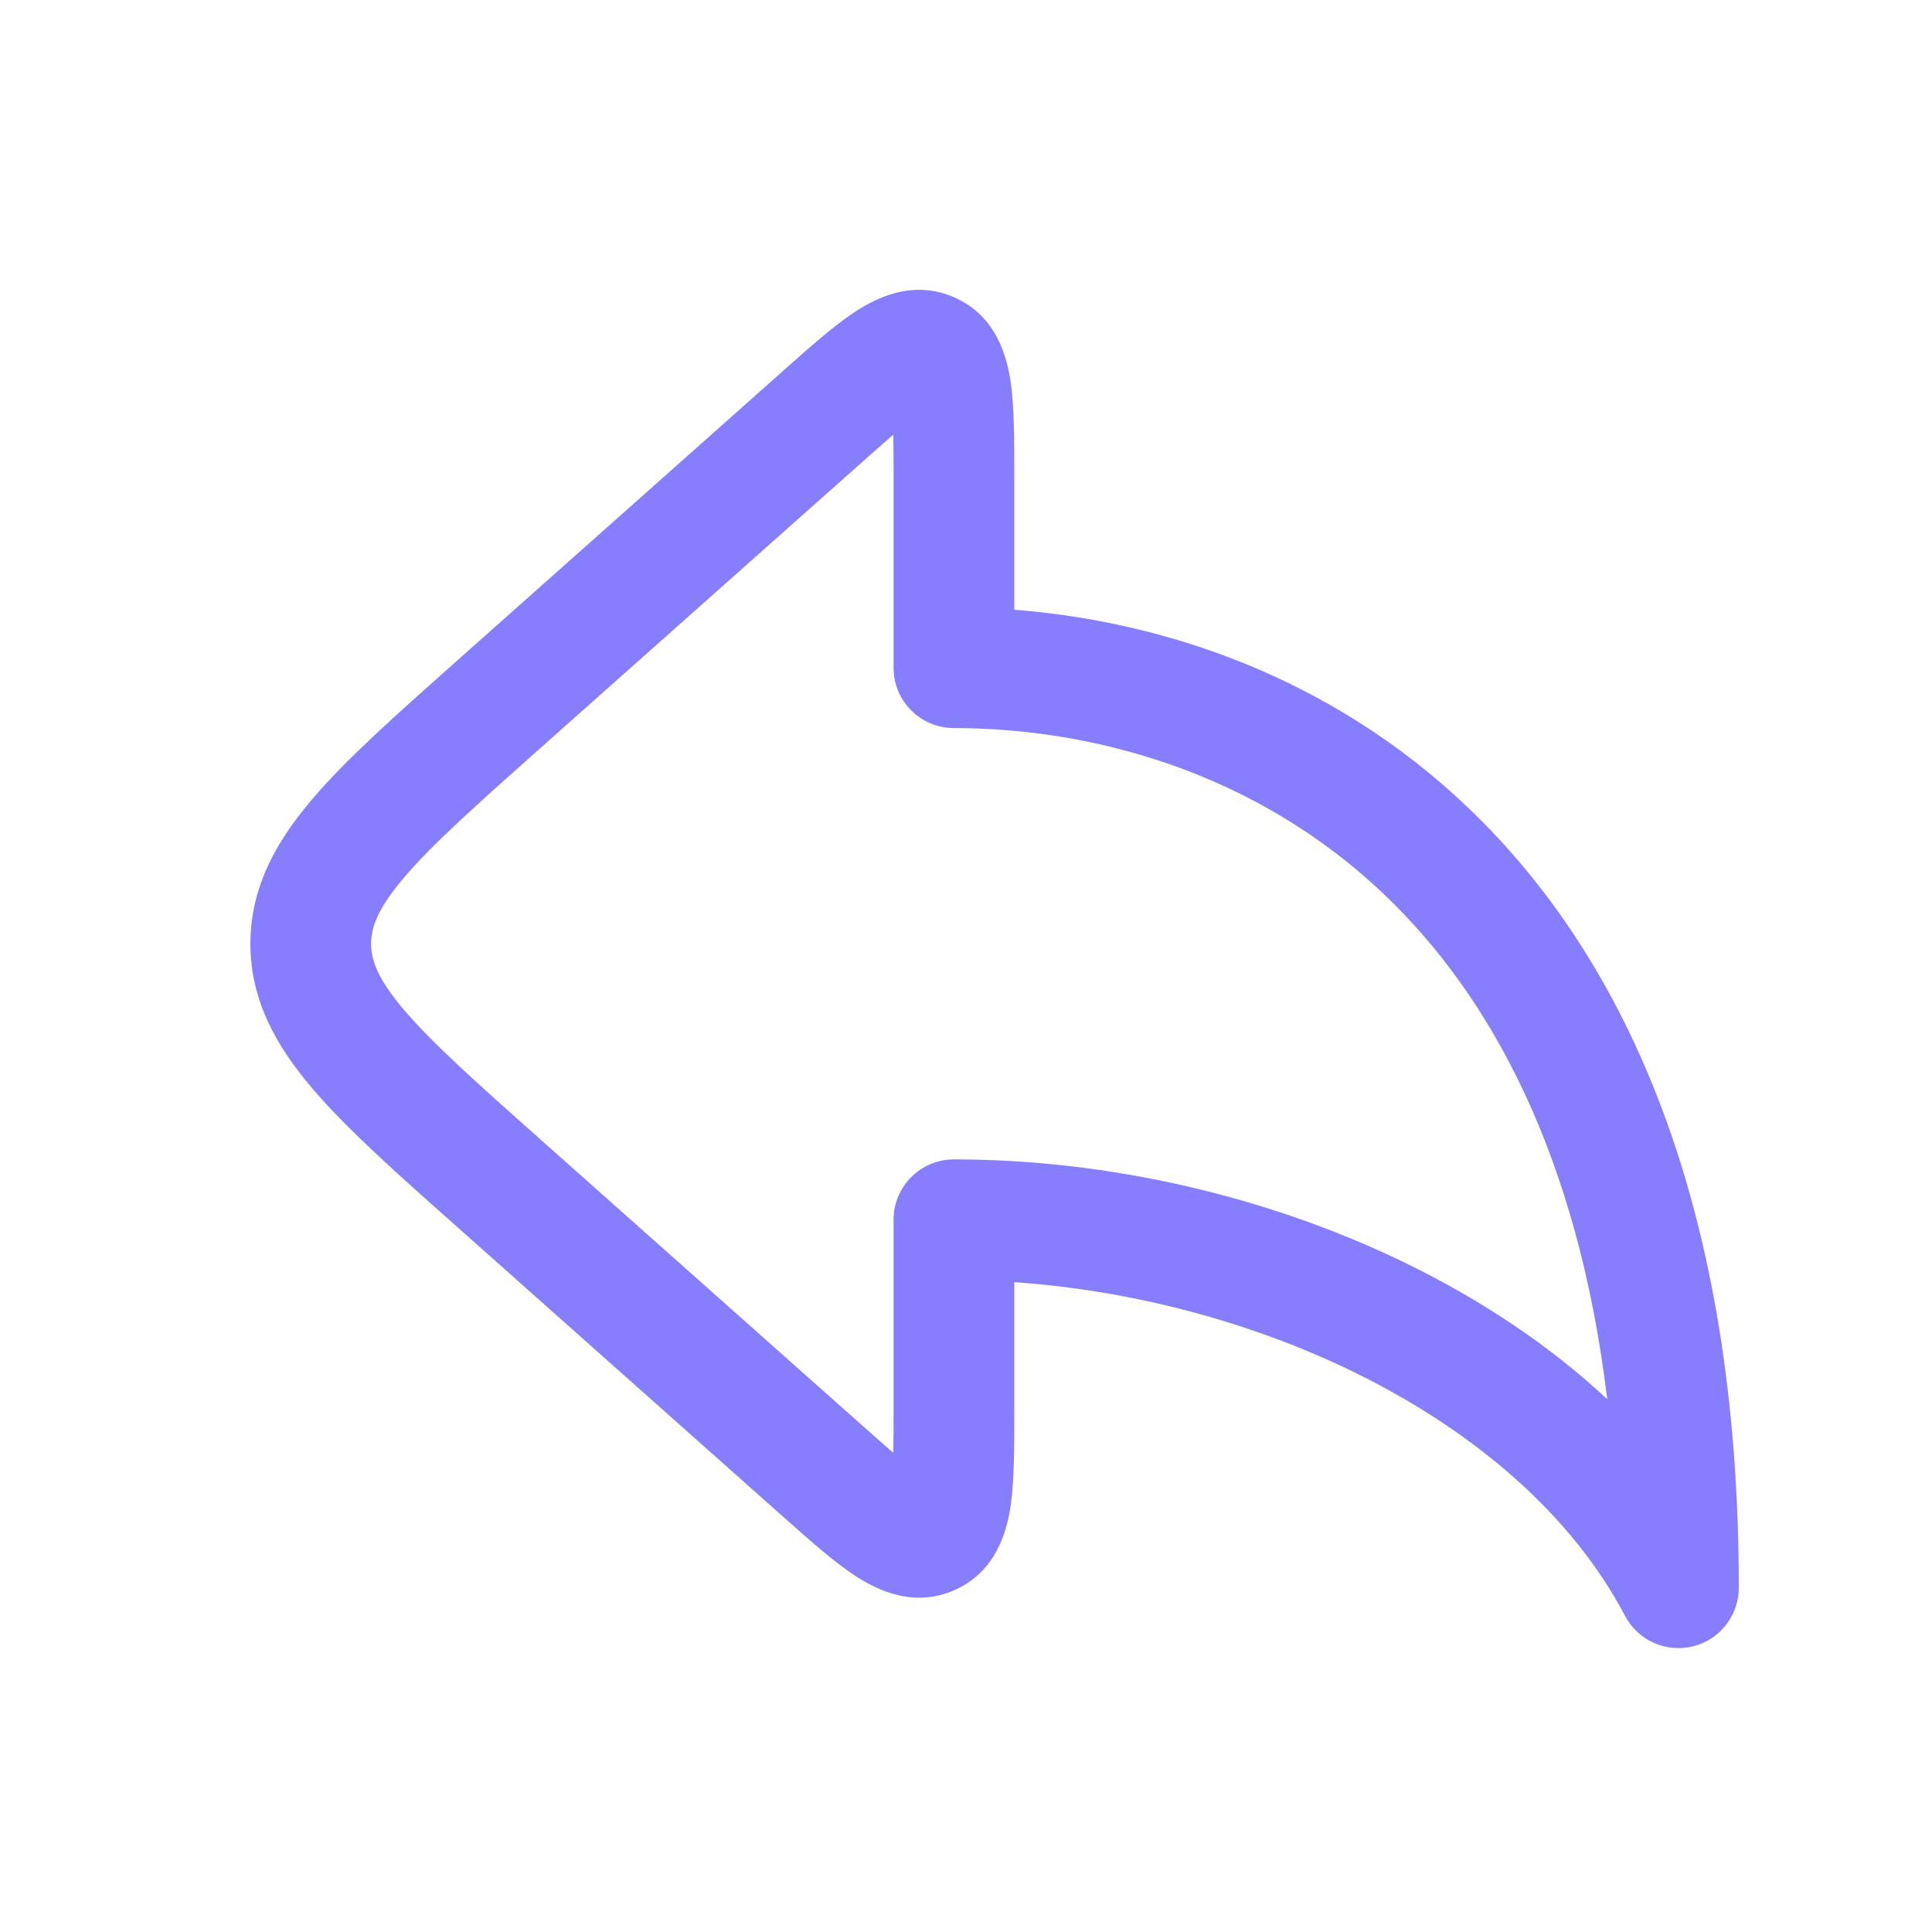
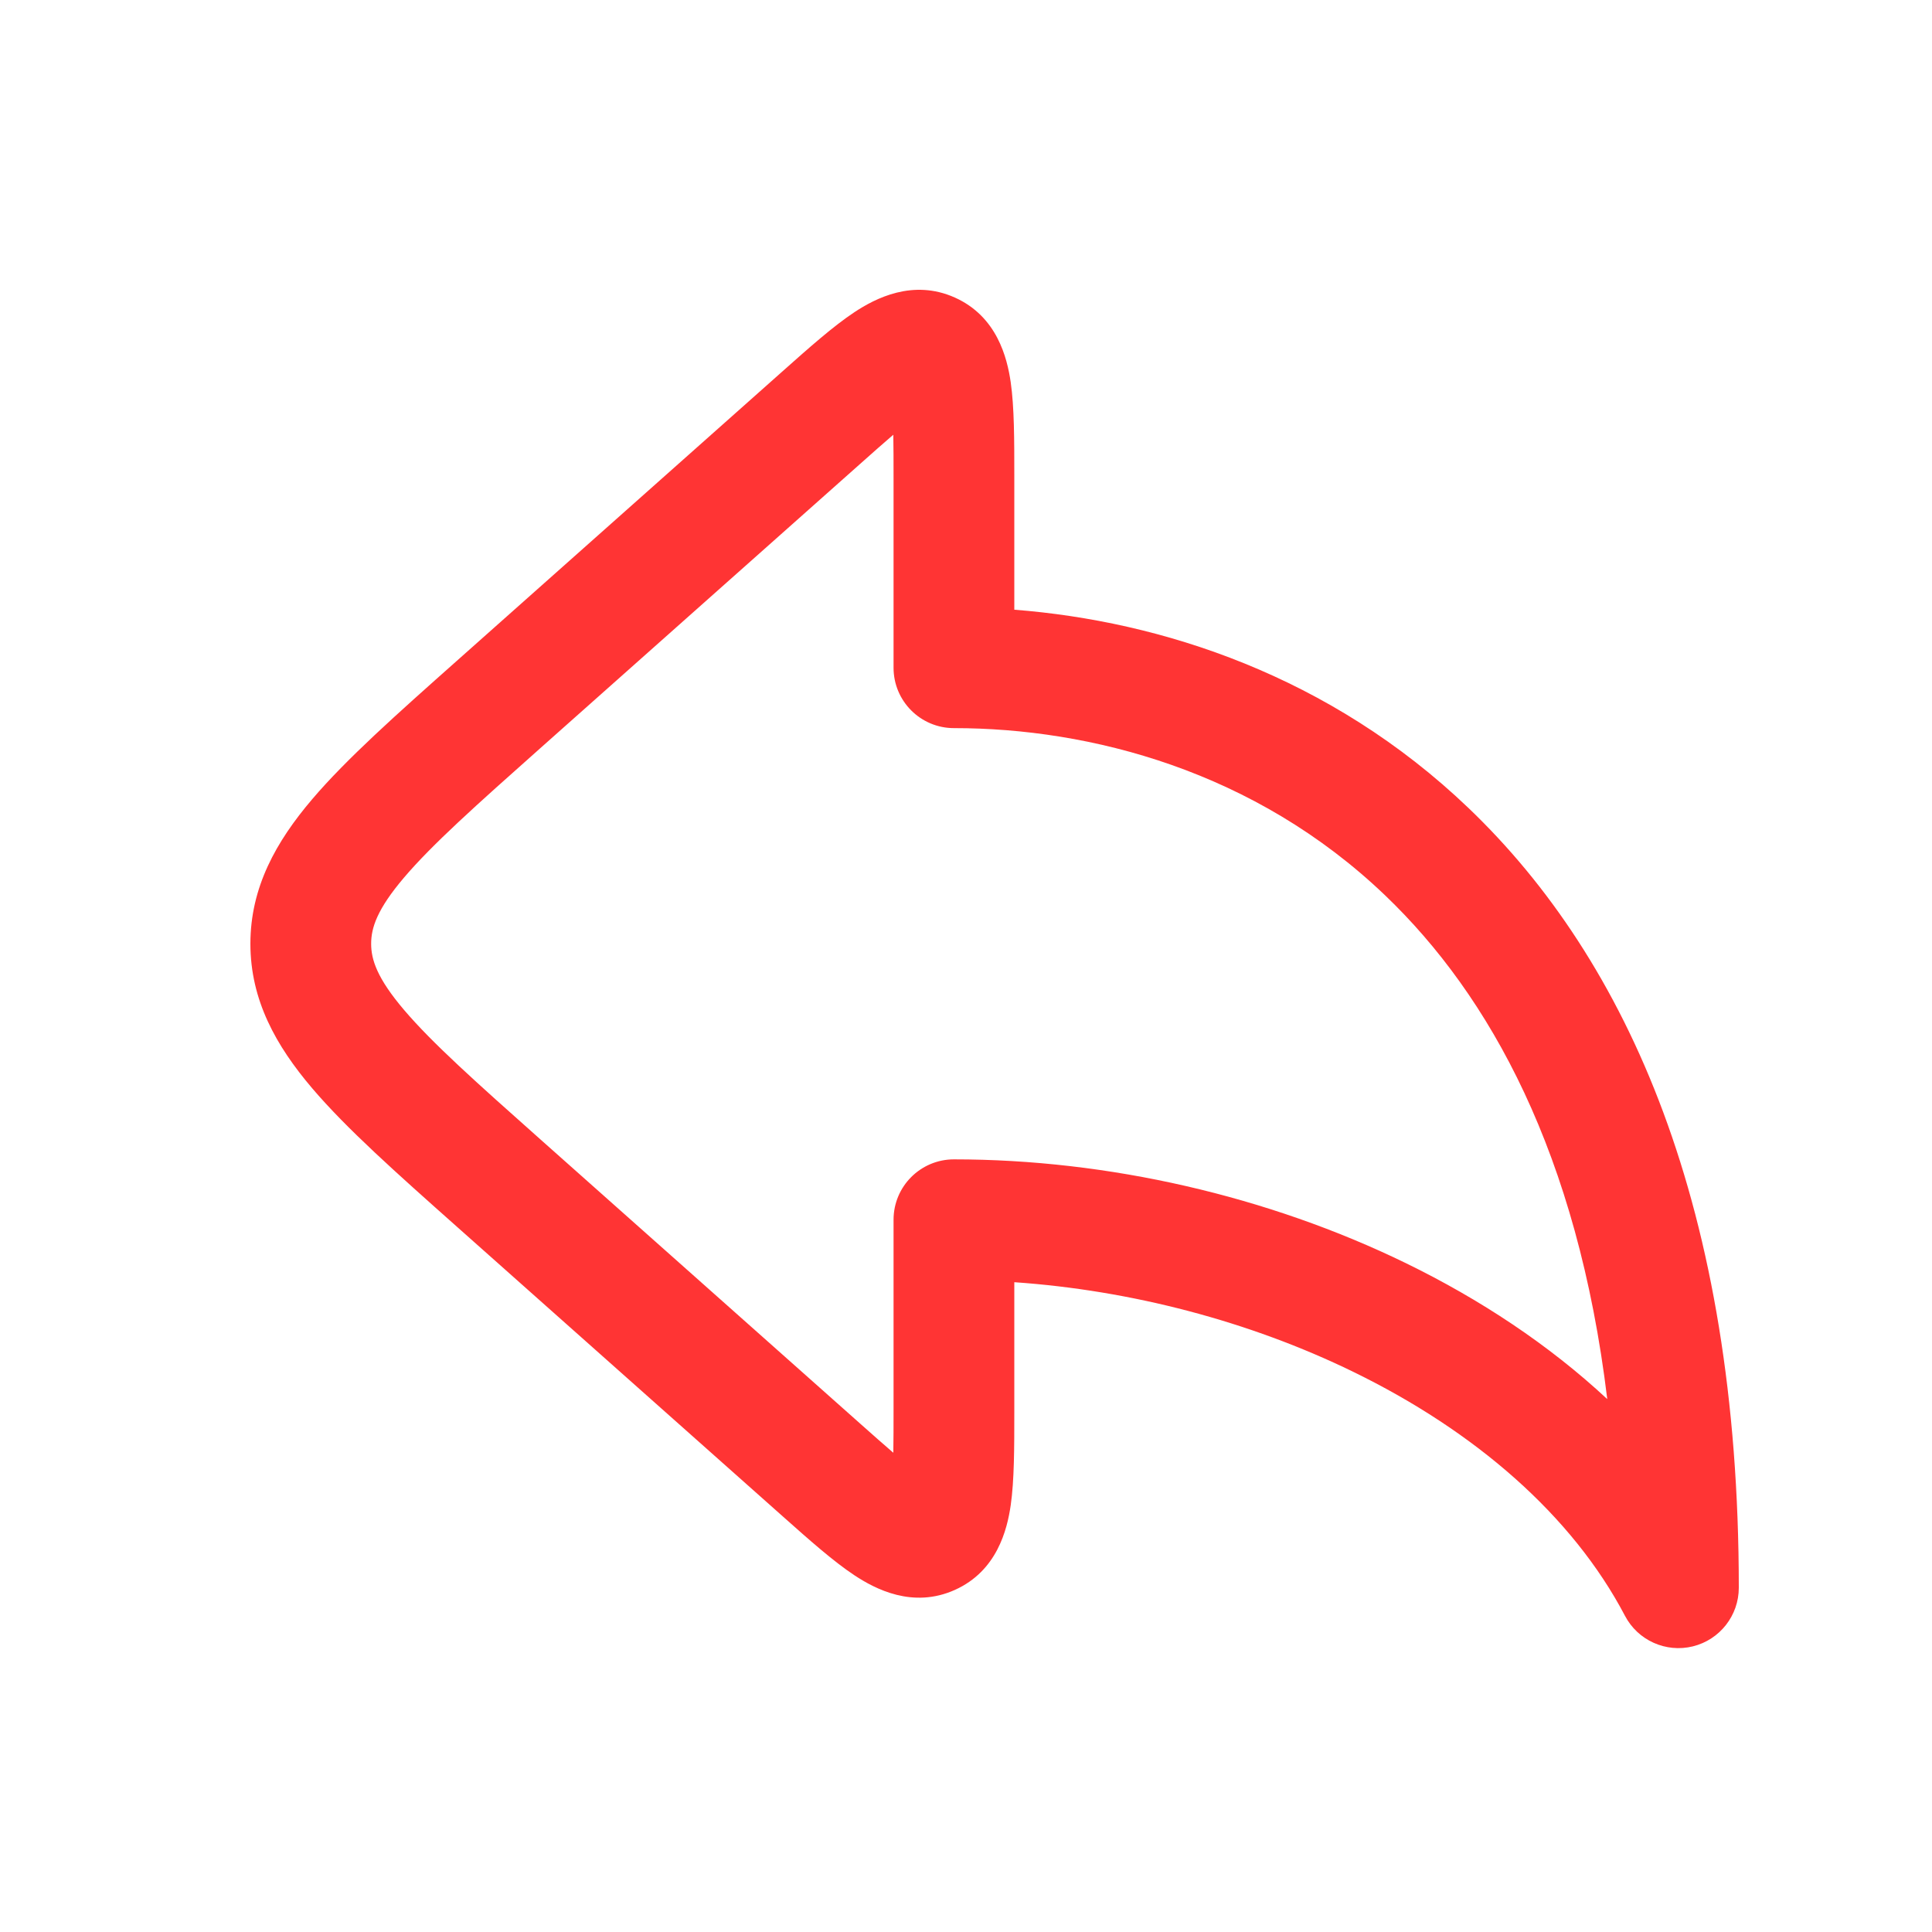
- <svg xmlns="http://www.w3.org/2000/svg" width="20" height="20" viewBox="0 0 20 20" fill="none">
-   <path fill-rule="evenodd" clip-rule="evenodd" d="M8.105 3.84C8.094 3.85 8.084 3.859 8.073 3.869L4.728 6.842C4.104 7.397 3.586 7.856 3.231 8.274C2.858 8.713 2.592 9.185 2.592 9.77C2.592 10.354 2.858 10.826 3.231 11.265C3.586 11.683 4.104 12.143 4.728 12.697L8.073 15.671C8.084 15.68 8.094 15.69 8.105 15.699C8.375 15.94 8.628 16.164 8.846 16.308C9.06 16.449 9.449 16.654 9.885 16.459C10.321 16.263 10.426 15.835 10.463 15.582C10.5 15.323 10.5 14.985 10.5 14.624C10.5 14.609 10.5 14.595 10.5 14.581V13.273C11.71 13.357 12.935 13.678 14.008 14.2C15.268 14.815 16.275 15.686 16.822 16.727C16.955 16.981 17.245 17.112 17.525 17.043C17.804 16.974 18 16.724 18 16.436C18 12.502 16.849 9.94 15.203 8.366C13.768 6.993 12.02 6.43 10.5 6.312V4.959C10.5 4.944 10.5 4.93 10.5 4.916C10.5 4.554 10.5 4.216 10.463 3.958C10.426 3.704 10.321 3.276 9.885 3.081C9.449 2.885 9.06 3.09 8.846 3.231C8.628 3.375 8.375 3.6 8.105 3.84ZM9.247 4.5C9.153 4.581 9.041 4.681 8.903 4.803L5.593 7.745C4.925 8.339 4.475 8.741 4.183 9.084C3.903 9.413 3.842 9.606 3.842 9.77C3.842 9.933 3.903 10.126 4.183 10.455C4.475 10.798 4.925 11.2 5.593 11.794L8.903 14.736C9.041 14.858 9.153 14.958 9.247 15.039C9.25 14.915 9.25 14.764 9.25 14.581V12.627C9.25 12.281 9.53 12.002 9.875 12.002C11.469 12.002 13.125 12.38 14.555 13.077C15.321 13.45 16.034 13.921 16.638 14.484C16.331 11.944 15.423 10.306 14.339 9.269C12.989 7.977 11.283 7.537 9.875 7.537C9.53 7.537 9.25 7.258 9.25 6.912V4.959C9.25 4.775 9.25 4.624 9.247 4.5Z" fill="#877EFF" />
+ <svg xmlns="http://www.w3.org/2000/svg" width="500" zoomAndPan="magnify" viewBox="0 0 375 375" height="500" preserveAspectRatio="xMidYMid meet" version="1.0">
+   <path fill="#ff3434" d="M 151.969 72 C 151.77 72.18 151.566 72.359 151.363 72.539 L 88.648 128.285 C 76.945 138.688 67.246 147.309 60.586 155.137 C 53.586 163.363 48.602 172.219 48.602 183.18 C 48.602 194.141 53.586 202.996 60.586 211.223 C 67.246 219.051 76.945 227.672 88.648 238.074 L 151.363 293.82 C 151.566 294 151.77 294.18 151.969 294.359 C 157.039 298.867 161.77 303.074 165.855 305.77 C 169.871 308.422 177.168 312.273 185.344 308.598 C 193.52 304.926 195.492 296.914 196.18 292.156 C 196.875 287.309 196.875 280.977 196.875 274.191 C 196.875 273.926 196.875 273.656 196.875 273.383 L 196.875 248.875 C 219.555 250.441 242.535 256.461 262.641 266.258 C 286.281 277.777 305.16 294.109 315.406 313.629 C 317.91 318.402 323.352 320.848 328.586 319.559 C 333.82 318.266 337.5 313.57 337.5 308.18 C 337.5 234.414 315.918 186.383 285.055 156.855 C 258.152 131.117 225.371 120.555 196.875 118.344 L 196.875 92.973 C 196.875 92.703 196.875 92.434 196.875 92.164 C 196.875 85.383 196.875 79.051 196.18 74.203 C 195.492 69.445 193.52 61.43 185.344 57.758 C 177.168 54.09 169.871 57.938 165.855 60.586 C 161.77 63.285 157.039 67.492 151.969 72 Z M 173.391 84.383 C 171.621 85.895 169.512 87.762 166.938 90.055 L 104.867 145.227 C 92.352 156.352 83.906 163.895 78.434 170.324 C 73.18 176.5 72.039 180.105 72.039 183.18 C 72.039 186.254 73.18 189.859 78.434 196.035 C 83.906 202.465 92.352 210.008 104.867 221.133 L 166.938 276.305 C 169.512 278.594 171.621 280.461 173.391 281.977 C 173.434 279.652 173.438 276.836 173.438 273.383 L 173.438 236.75 C 173.438 230.277 178.684 225.031 185.156 225.031 C 215.039 225.031 246.094 232.125 272.906 245.191 C 287.262 252.188 300.629 261.008 311.969 271.566 C 306.207 223.957 289.18 193.242 268.852 173.789 C 243.539 149.57 211.555 141.328 185.156 141.328 C 178.684 141.328 173.438 136.082 173.438 129.609 L 173.438 92.973 C 173.438 89.527 173.434 86.707 173.391 84.383 Z M 173.391 84.383 " fill-opacity="1" fill-rule="evenodd" />
</svg>
